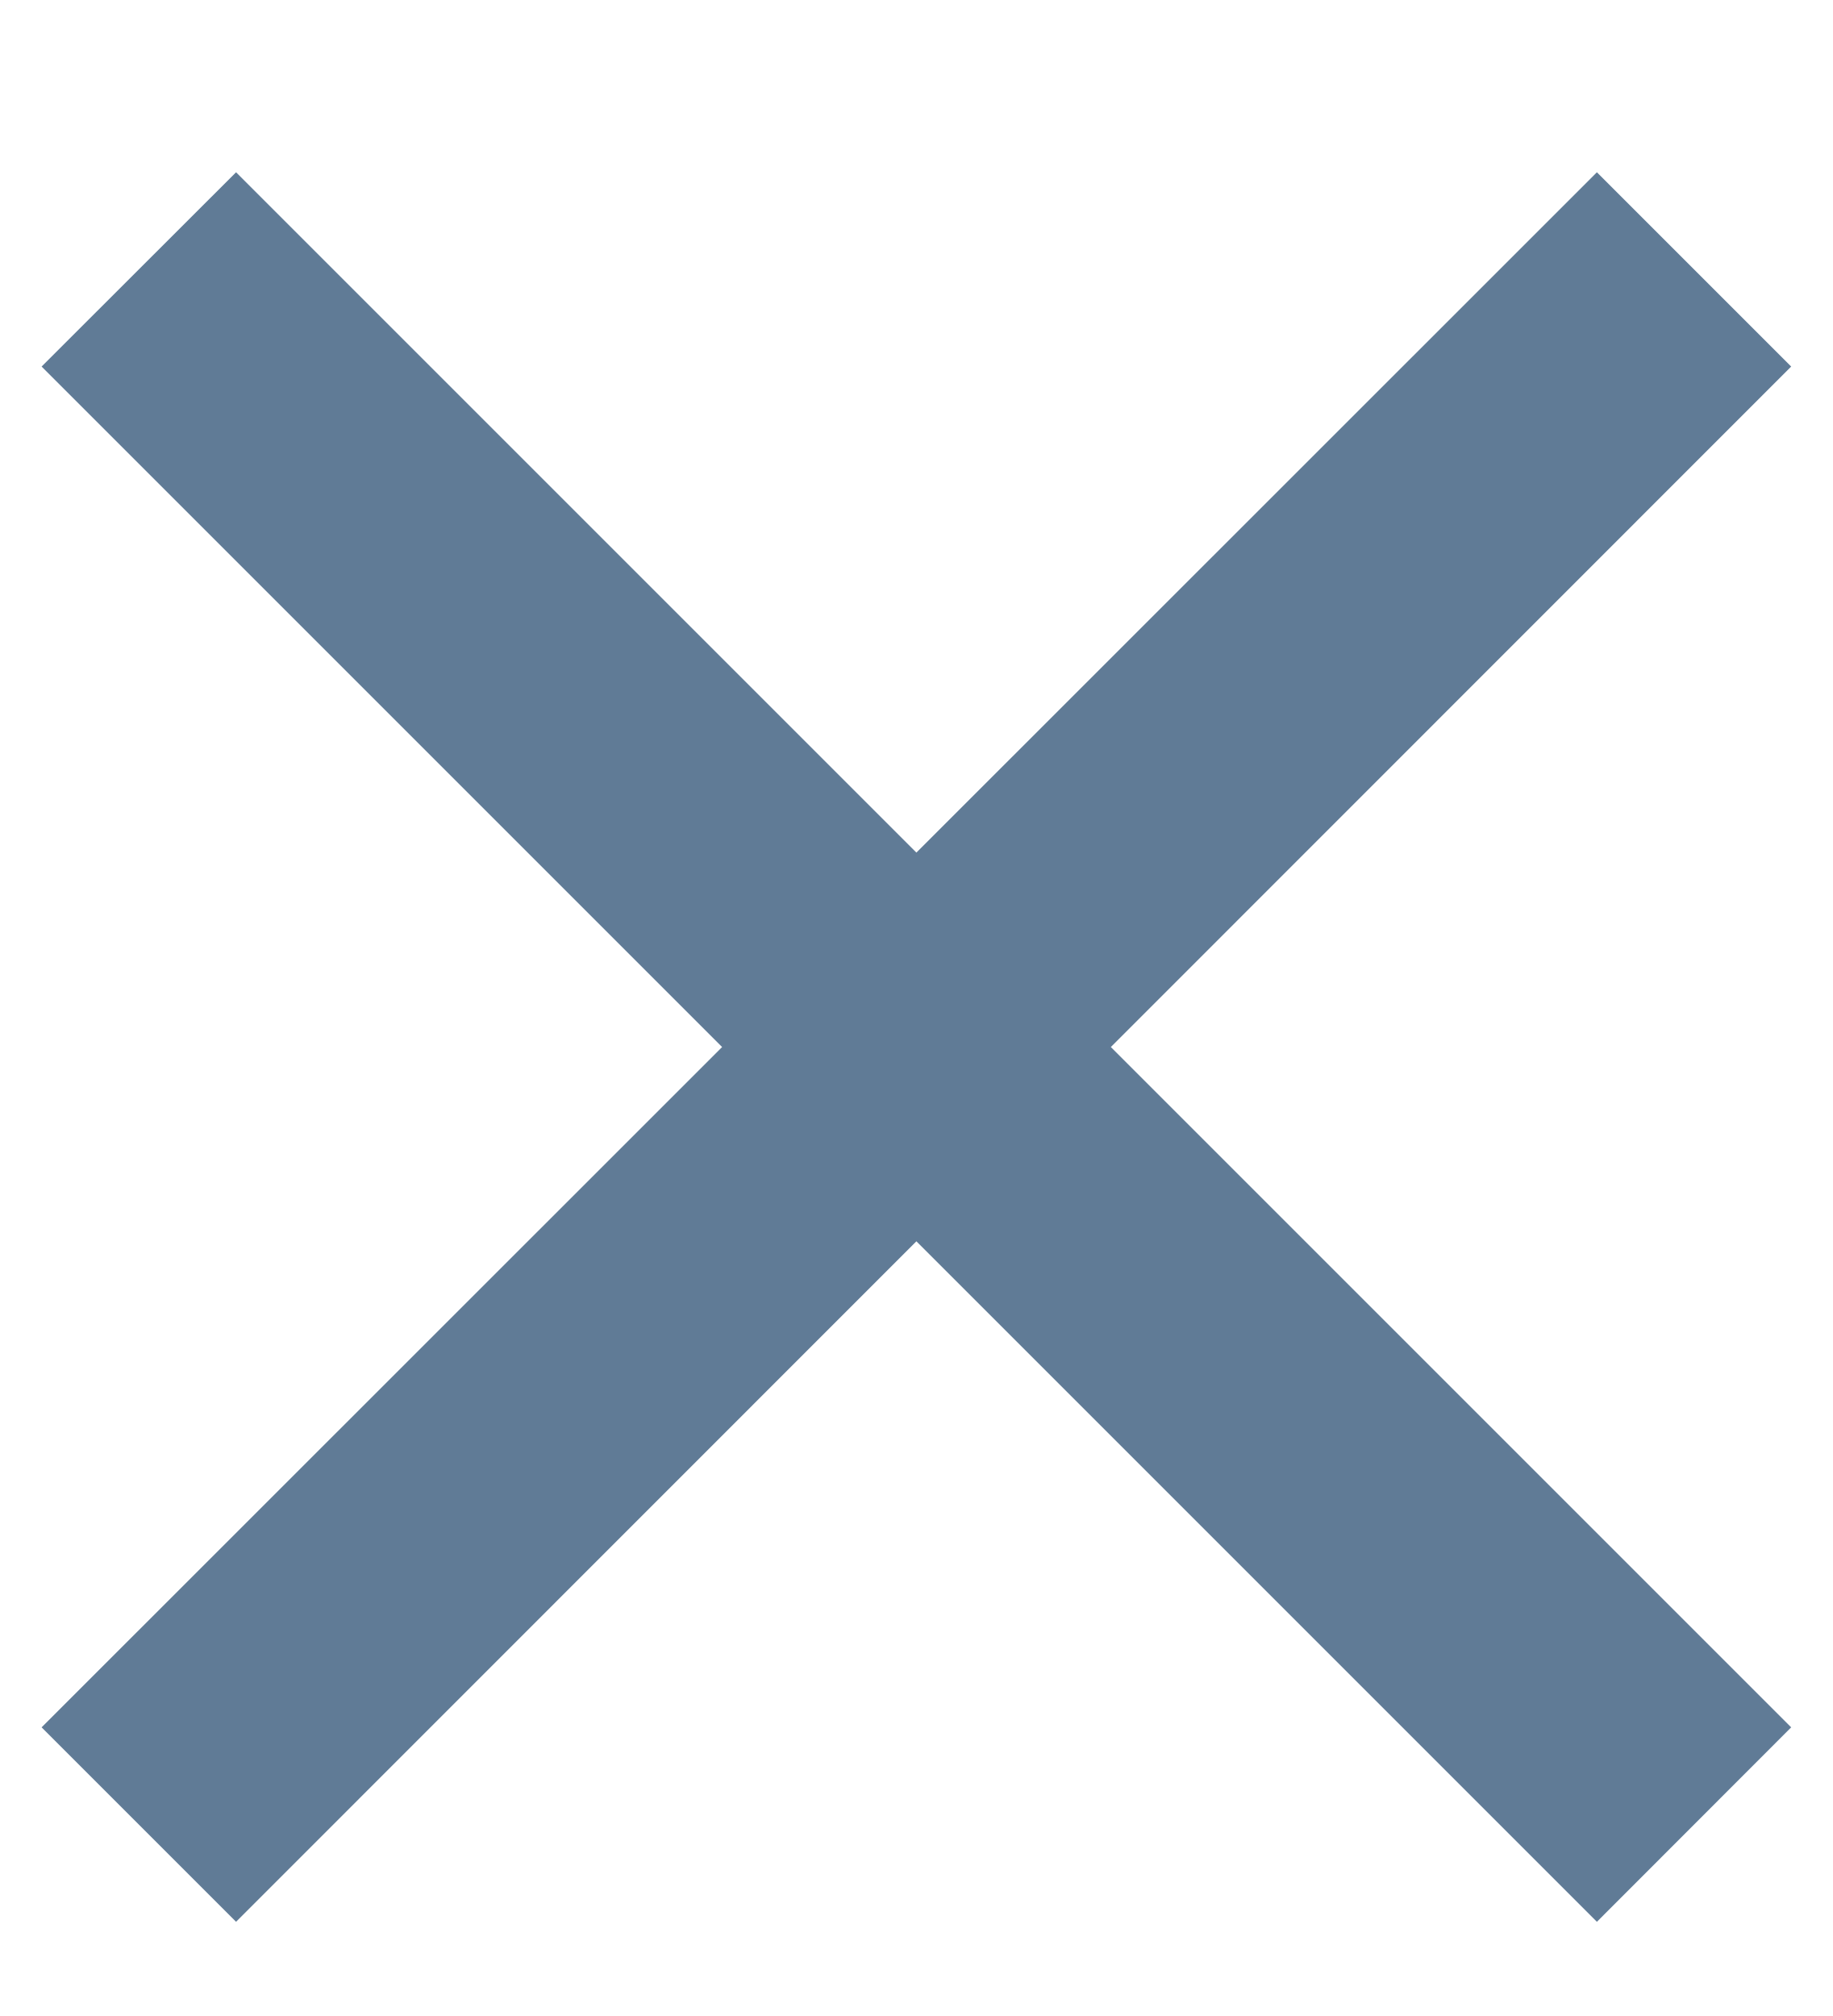
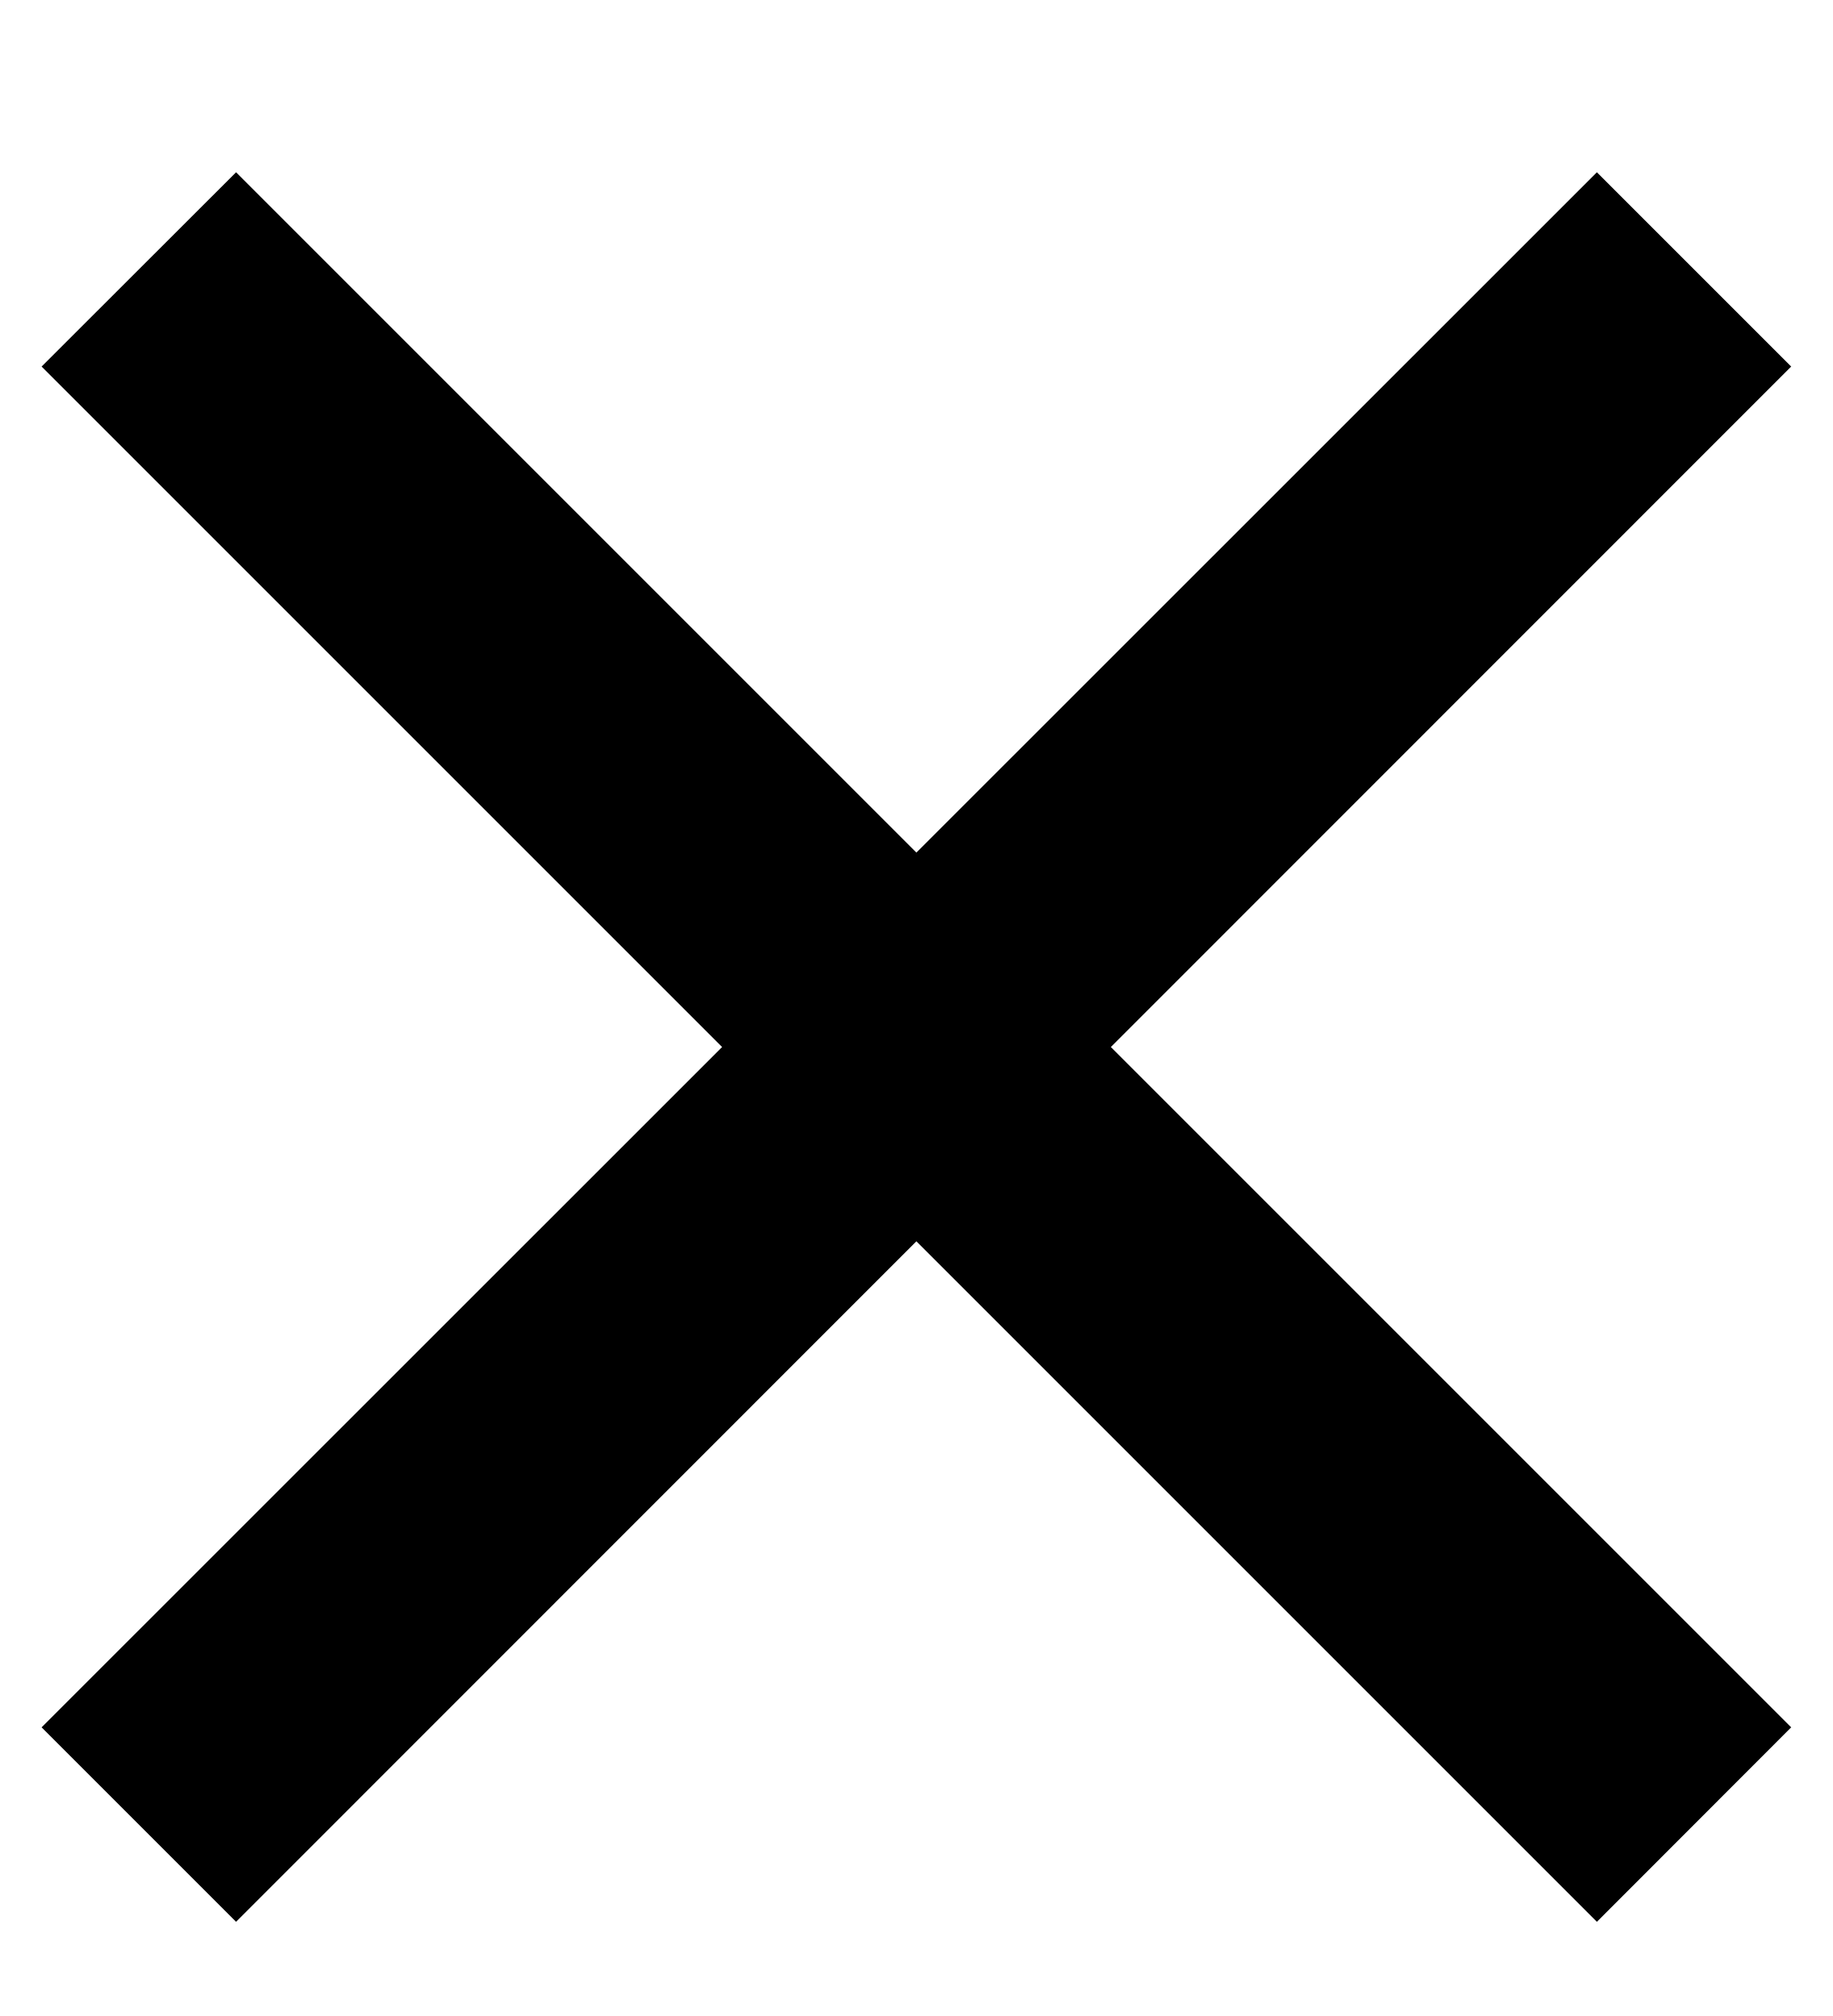
- <svg xmlns="http://www.w3.org/2000/svg" width="10" height="11" viewBox="0 0 10 11" fill="none">
-   <path d="M5 4.652L8.713 0.94L9.773 2L6.061 5.713L9.773 9.425L8.713 10.486L5 6.773L1.288 10.486L0.227 9.425L3.94 5.713L0.227 2L1.288 0.94L5 4.652Z" fill="#607B96" />
+ <svg xmlns="http://www.w3.org/2000/svg" width="10" height="11" viewBox="0 0 10 11" fill="currentColor">
+   <path d="M5 4.652L8.713 0.94L9.773 2L6.061 5.713L9.773 9.425L8.713 10.486L5 6.773L1.288 10.486L0.227 9.425L3.94 5.713L0.227 2L1.288 0.94L5 4.652Z" />
</svg>
